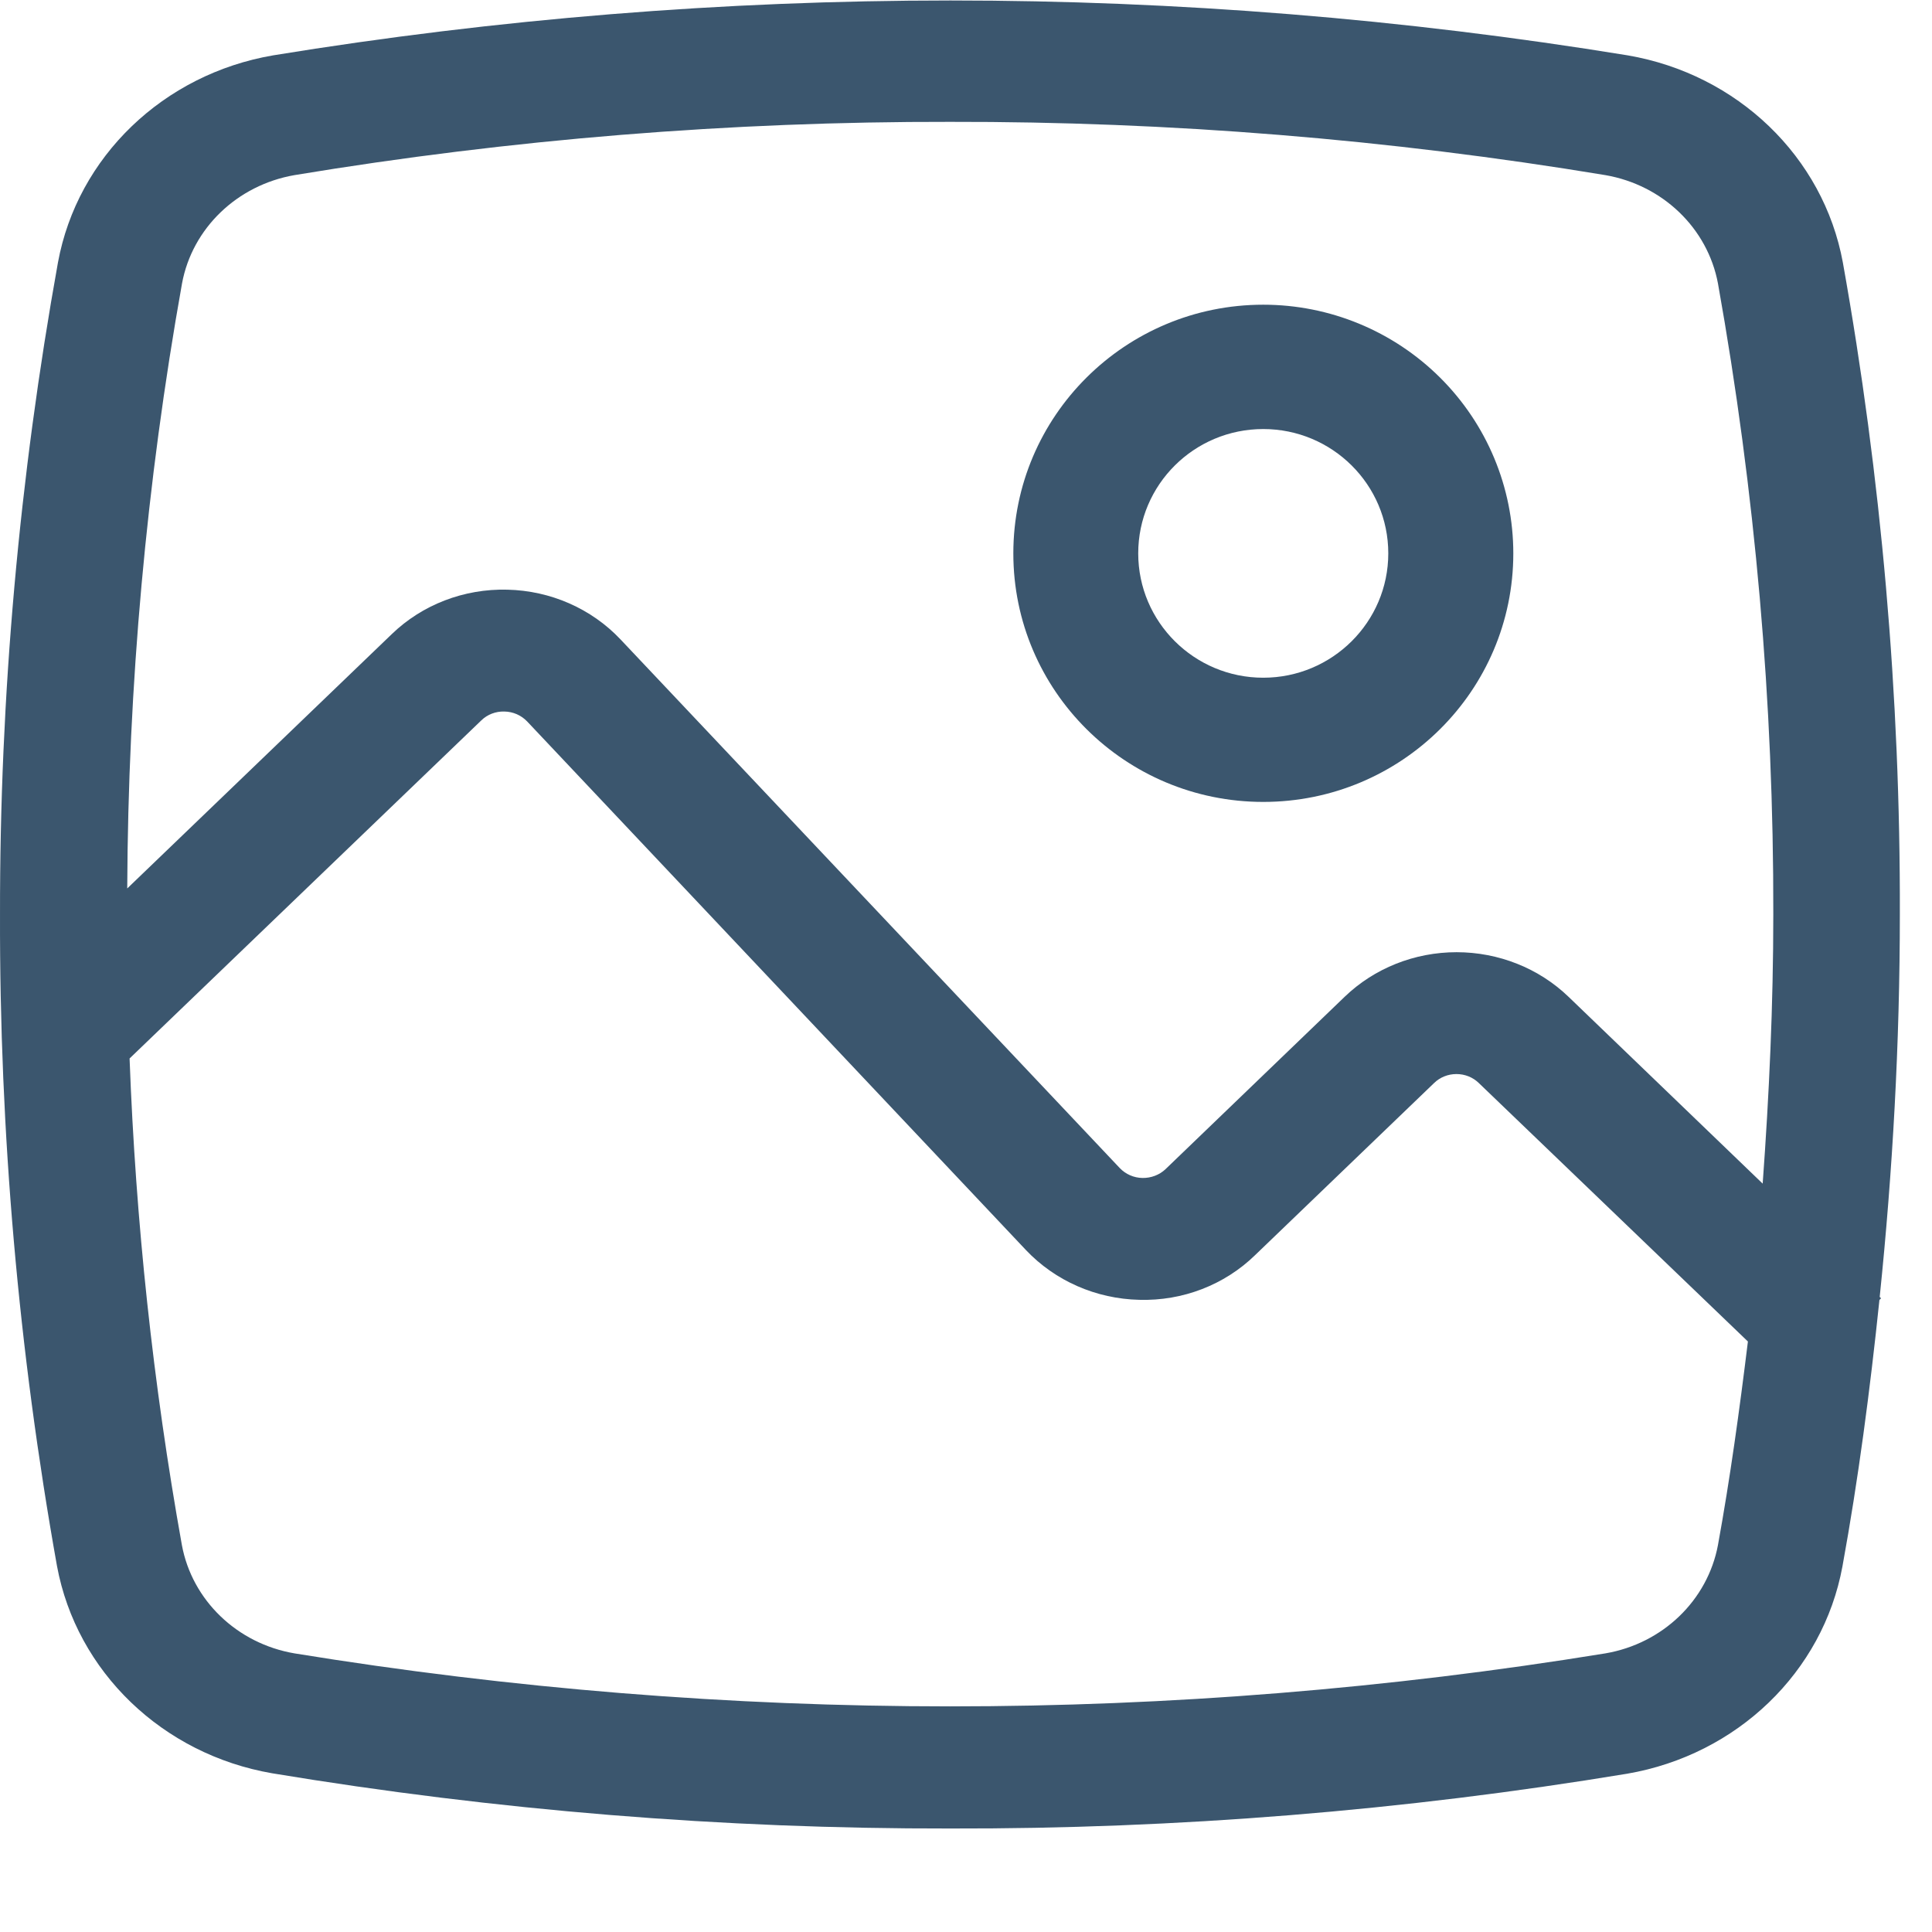
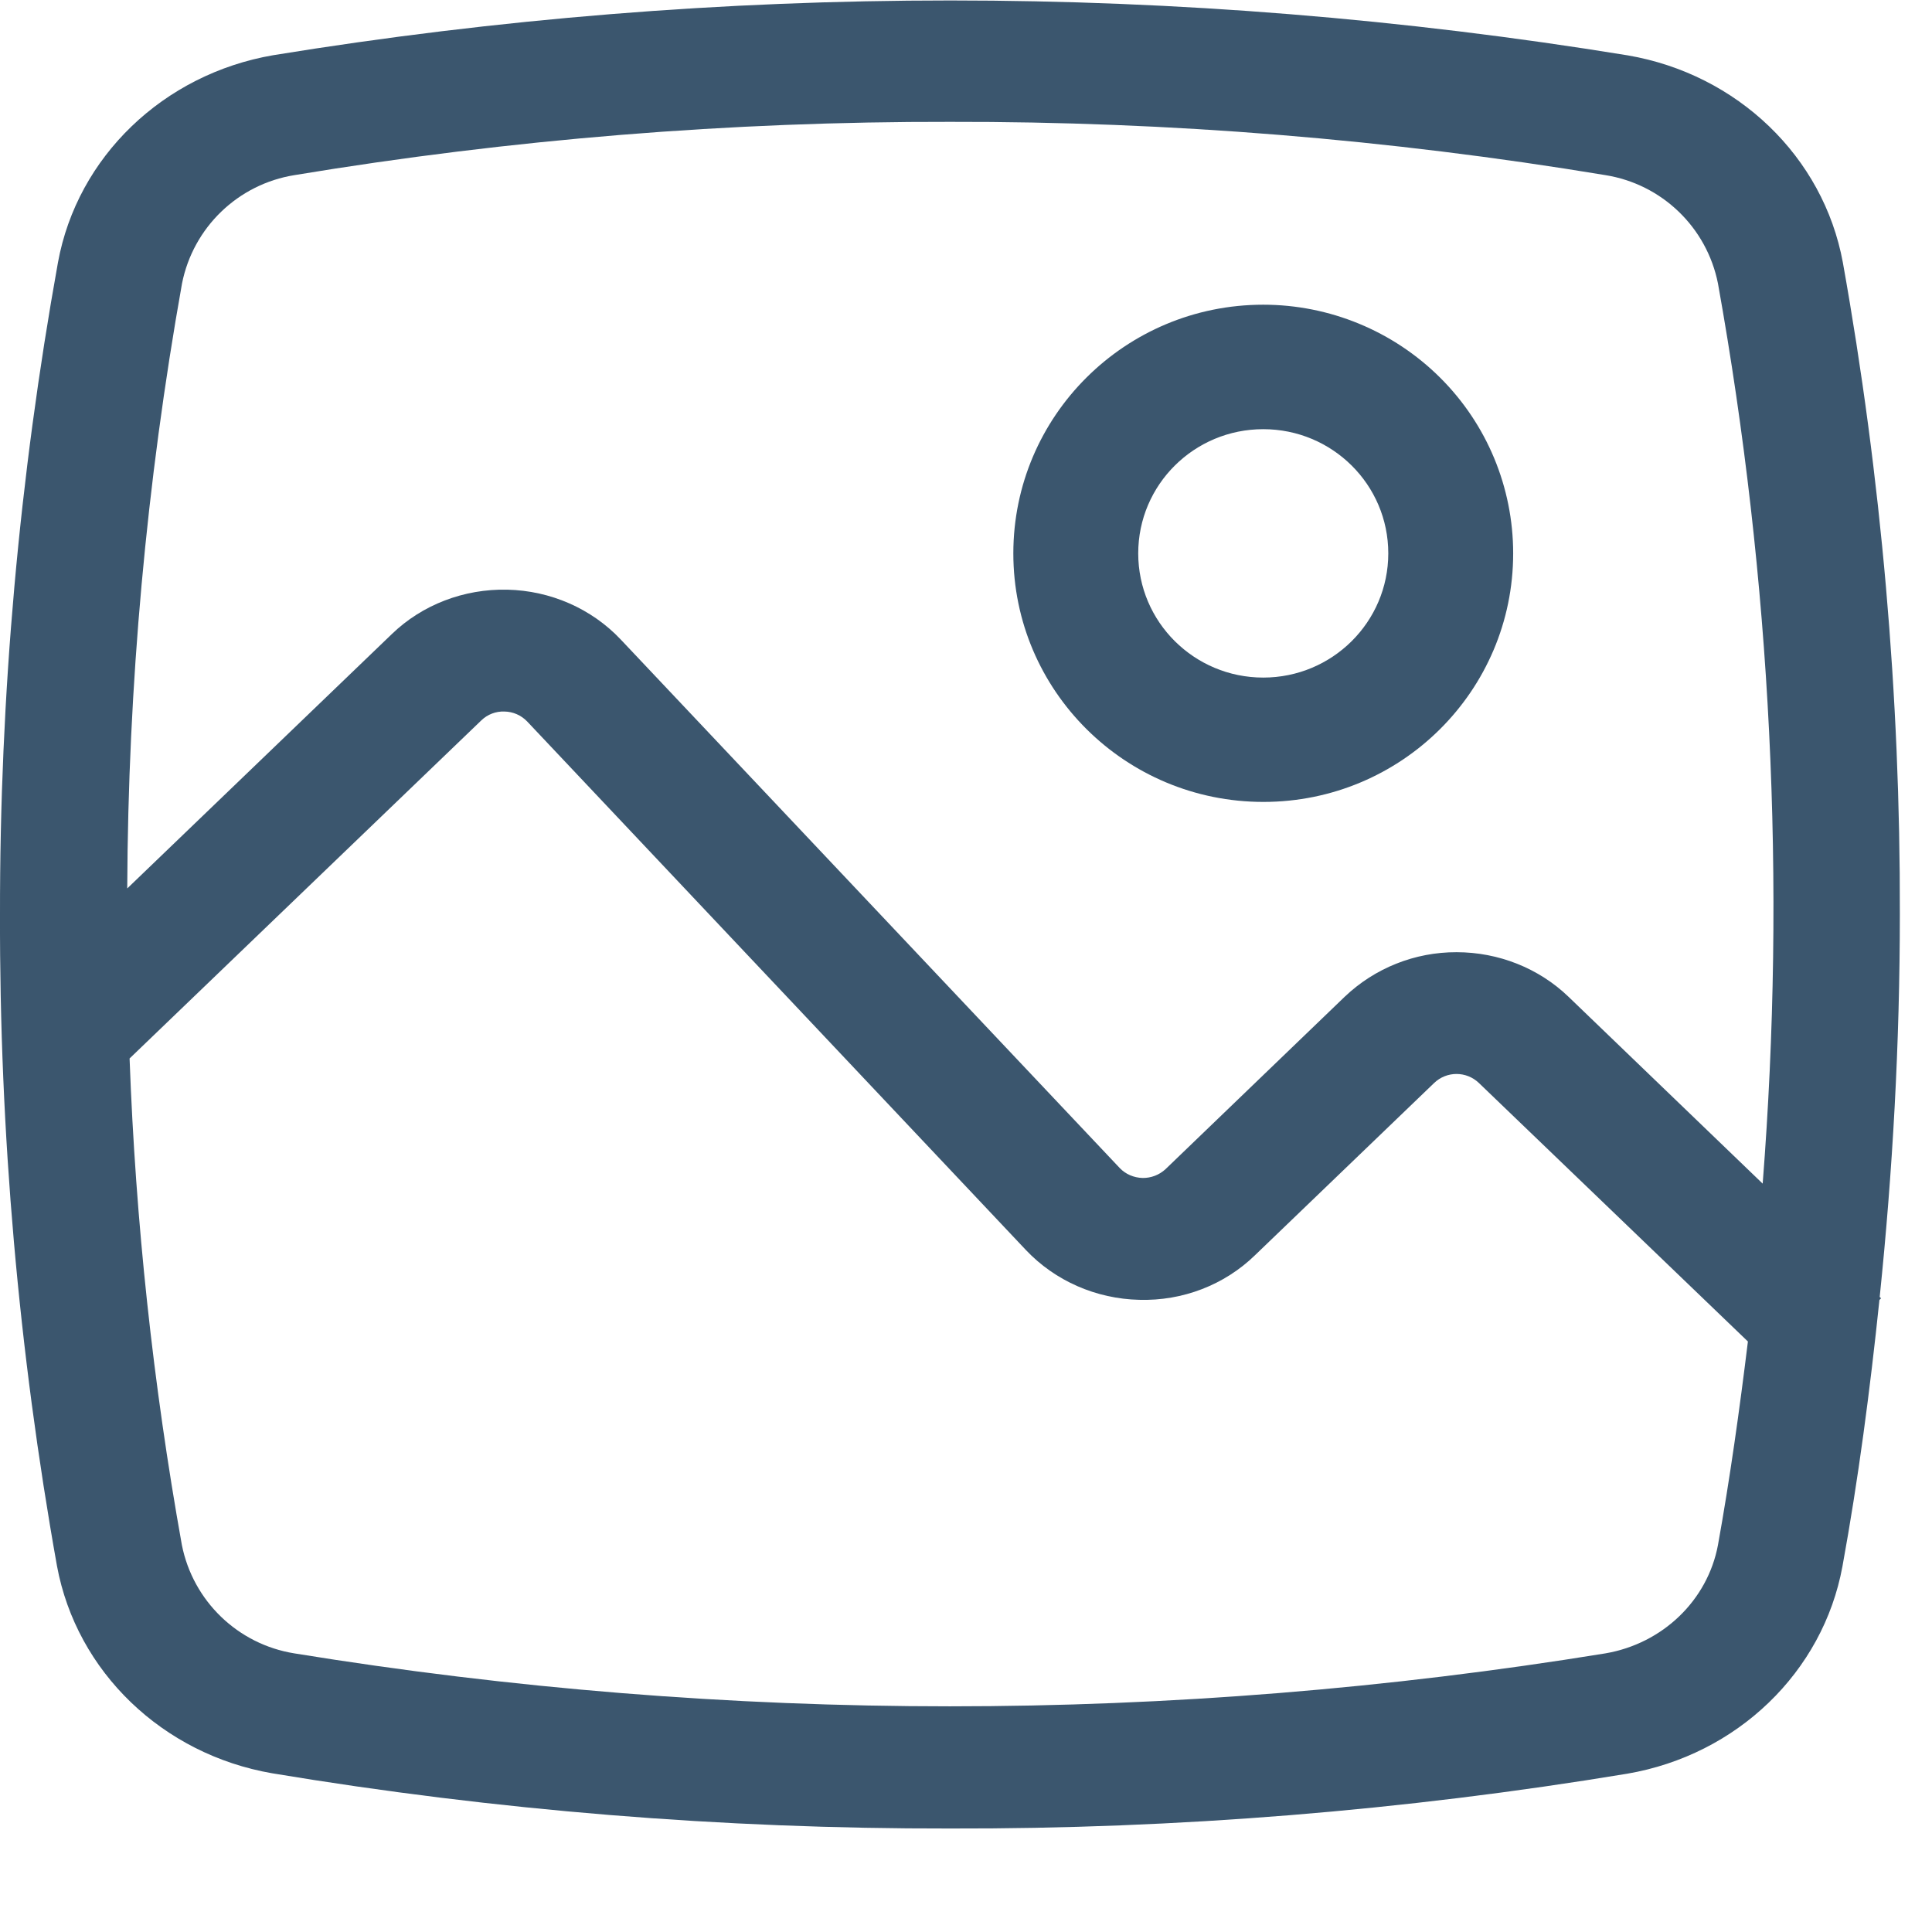
- <svg xmlns="http://www.w3.org/2000/svg" width="14" height="14" viewBox="0 0 14 14" fill="none">
-   <path fill-rule="evenodd" clip-rule="evenodd" d="M13.767 6.625C13.771 5.042 13.633 3.462 13.354 1.902C13.213 1.136 12.59 0.537 11.794 0.401C8.546 -0.129 5.228 -0.129 1.98 0.401C1.184 0.537 0.561 1.136 0.42 1.902C0.139 3.462 -0.002 5.042 8.06113e-05 6.625C-0.004 8.208 0.134 9.788 0.413 11.348C0.555 12.114 1.178 12.713 1.973 12.85C3.595 13.119 5.238 13.253 6.884 13.25C8.528 13.254 10.17 13.121 11.791 12.853C12.587 12.716 13.21 12.117 13.351 11.351C13.466 10.721 13.551 10.074 13.619 9.42L13.631 9.408L13.621 9.398C13.715 8.488 13.767 7.563 13.767 6.625ZM12.449 11.196C12.374 11.596 12.049 11.91 11.633 11.981C8.489 12.493 5.278 12.493 2.134 11.981C1.718 11.91 1.392 11.596 1.318 11.196C1.109 10.03 0.983 8.852 0.939 7.67L3.488 5.22C3.532 5.177 3.593 5.154 3.655 5.156C3.718 5.157 3.777 5.183 3.82 5.228L7.434 9.058C7.646 9.282 7.943 9.412 8.256 9.419C8.57 9.428 8.873 9.311 9.094 9.096L10.392 7.848C10.435 7.806 10.493 7.783 10.554 7.783C10.615 7.783 10.673 7.806 10.716 7.848L12.666 9.721C12.605 10.219 12.537 10.713 12.449 11.196ZM11.366 7.223L12.773 8.577C12.82 7.934 12.85 7.283 12.85 6.625C12.853 5.093 12.719 3.564 12.449 2.054C12.374 1.654 12.049 1.341 11.633 1.269C10.064 1.009 8.475 0.88 6.884 0.883C5.292 0.88 3.703 1.009 2.134 1.269C1.719 1.341 1.393 1.654 1.319 2.054C1.06 3.502 0.928 4.969 0.922 6.438L2.838 4.596C3.059 4.382 3.362 4.265 3.676 4.273C3.989 4.28 4.286 4.41 4.497 4.634L8.114 8.464C8.157 8.509 8.216 8.535 8.279 8.536C8.341 8.537 8.402 8.514 8.446 8.472L9.744 7.223C9.959 7.016 10.251 6.9 10.555 6.9C10.859 6.9 11.151 7.016 11.366 7.223Z" fill="#3B566E" />
-   <path fill-rule="evenodd" clip-rule="evenodd" d="M7.343 4.01C7.343 3.015 8.154 2.208 9.154 2.208C9.635 2.208 10.095 2.398 10.435 2.736C10.775 3.074 10.966 3.532 10.966 4.01C10.966 5.005 10.155 5.811 9.154 5.811C8.154 5.811 7.343 5.005 7.343 4.01ZM8.248 4.01C8.248 4.507 8.654 4.911 9.154 4.911C9.654 4.911 10.06 4.507 10.06 4.01C10.06 3.512 9.654 3.109 9.154 3.109C8.654 3.109 8.248 3.512 8.248 4.01Z" fill="#3B566E" />
+ <svg xmlns="http://www.w3.org/2000/svg" width="14" height="14" fill="none">
+   <path fill-rule="evenodd" clip-rule="evenodd" d="M13.767 6.625a26.478 26.478 0 00-.413-4.723c-.141-.766-.764-1.365-1.56-1.501A30.512 30.512 0 001.98.4C1.184.537.56 1.136.42 1.902.139 3.462-.002 5.042 0 6.625a26.473 26.473 0 00.413 4.723c.142.766.765 1.365 1.56 1.502 1.622.27 3.265.403 4.91.4a29.63 29.63 0 004.908-.397c.796-.136 1.419-.736 1.56-1.502.115-.63.2-1.277.268-1.931l.012-.012-.01-.01c.094-.91.146-1.835.146-2.773zm-1.318 4.571c-.075.4-.4.714-.816.785a29.595 29.595 0 01-9.5 0 .991.991 0 01-.815-.785A25.214 25.214 0 01.939 7.67l2.549-2.45a.228.228 0 01.167-.064.233.233 0 01.165.072l3.614 3.83c.212.224.509.354.822.361.314.009.617-.108.838-.323l1.298-1.248a.234.234 0 01.325 0l1.949 1.873c-.061.498-.13.992-.217 1.475zm-1.083-3.973l1.407 1.354a25.627 25.627 0 00-.324-6.523.991.991 0 00-.816-.785 28.696 28.696 0 00-4.75-.386 28.695 28.695 0 00-4.749.386.991.991 0 00-.815.785 25.544 25.544 0 00-.397 4.384l1.916-1.842c.221-.214.524-.33.838-.323.313.007.61.137.821.36l3.617 3.831c.043.045.102.07.165.072a.24.24 0 00.167-.064l1.298-1.249a1.17 1.17 0 01.811-.323c.304 0 .596.116.811.323z" fill="#3B566E" />
+   <path fill-rule="evenodd" clip-rule="evenodd" d="M7.343 4.01c0-.995.81-1.802 1.811-1.802.48 0 .941.19 1.281.528.34.338.53.796.53 1.274 0 .995-.81 1.801-1.81 1.801-1.001 0-1.812-.806-1.812-1.801zm.905 0c0 .497.406.9.906.9s.906-.403.906-.9c0-.498-.406-.9-.906-.9s-.906.402-.906.9z" fill="#3B566E" />
</svg>
